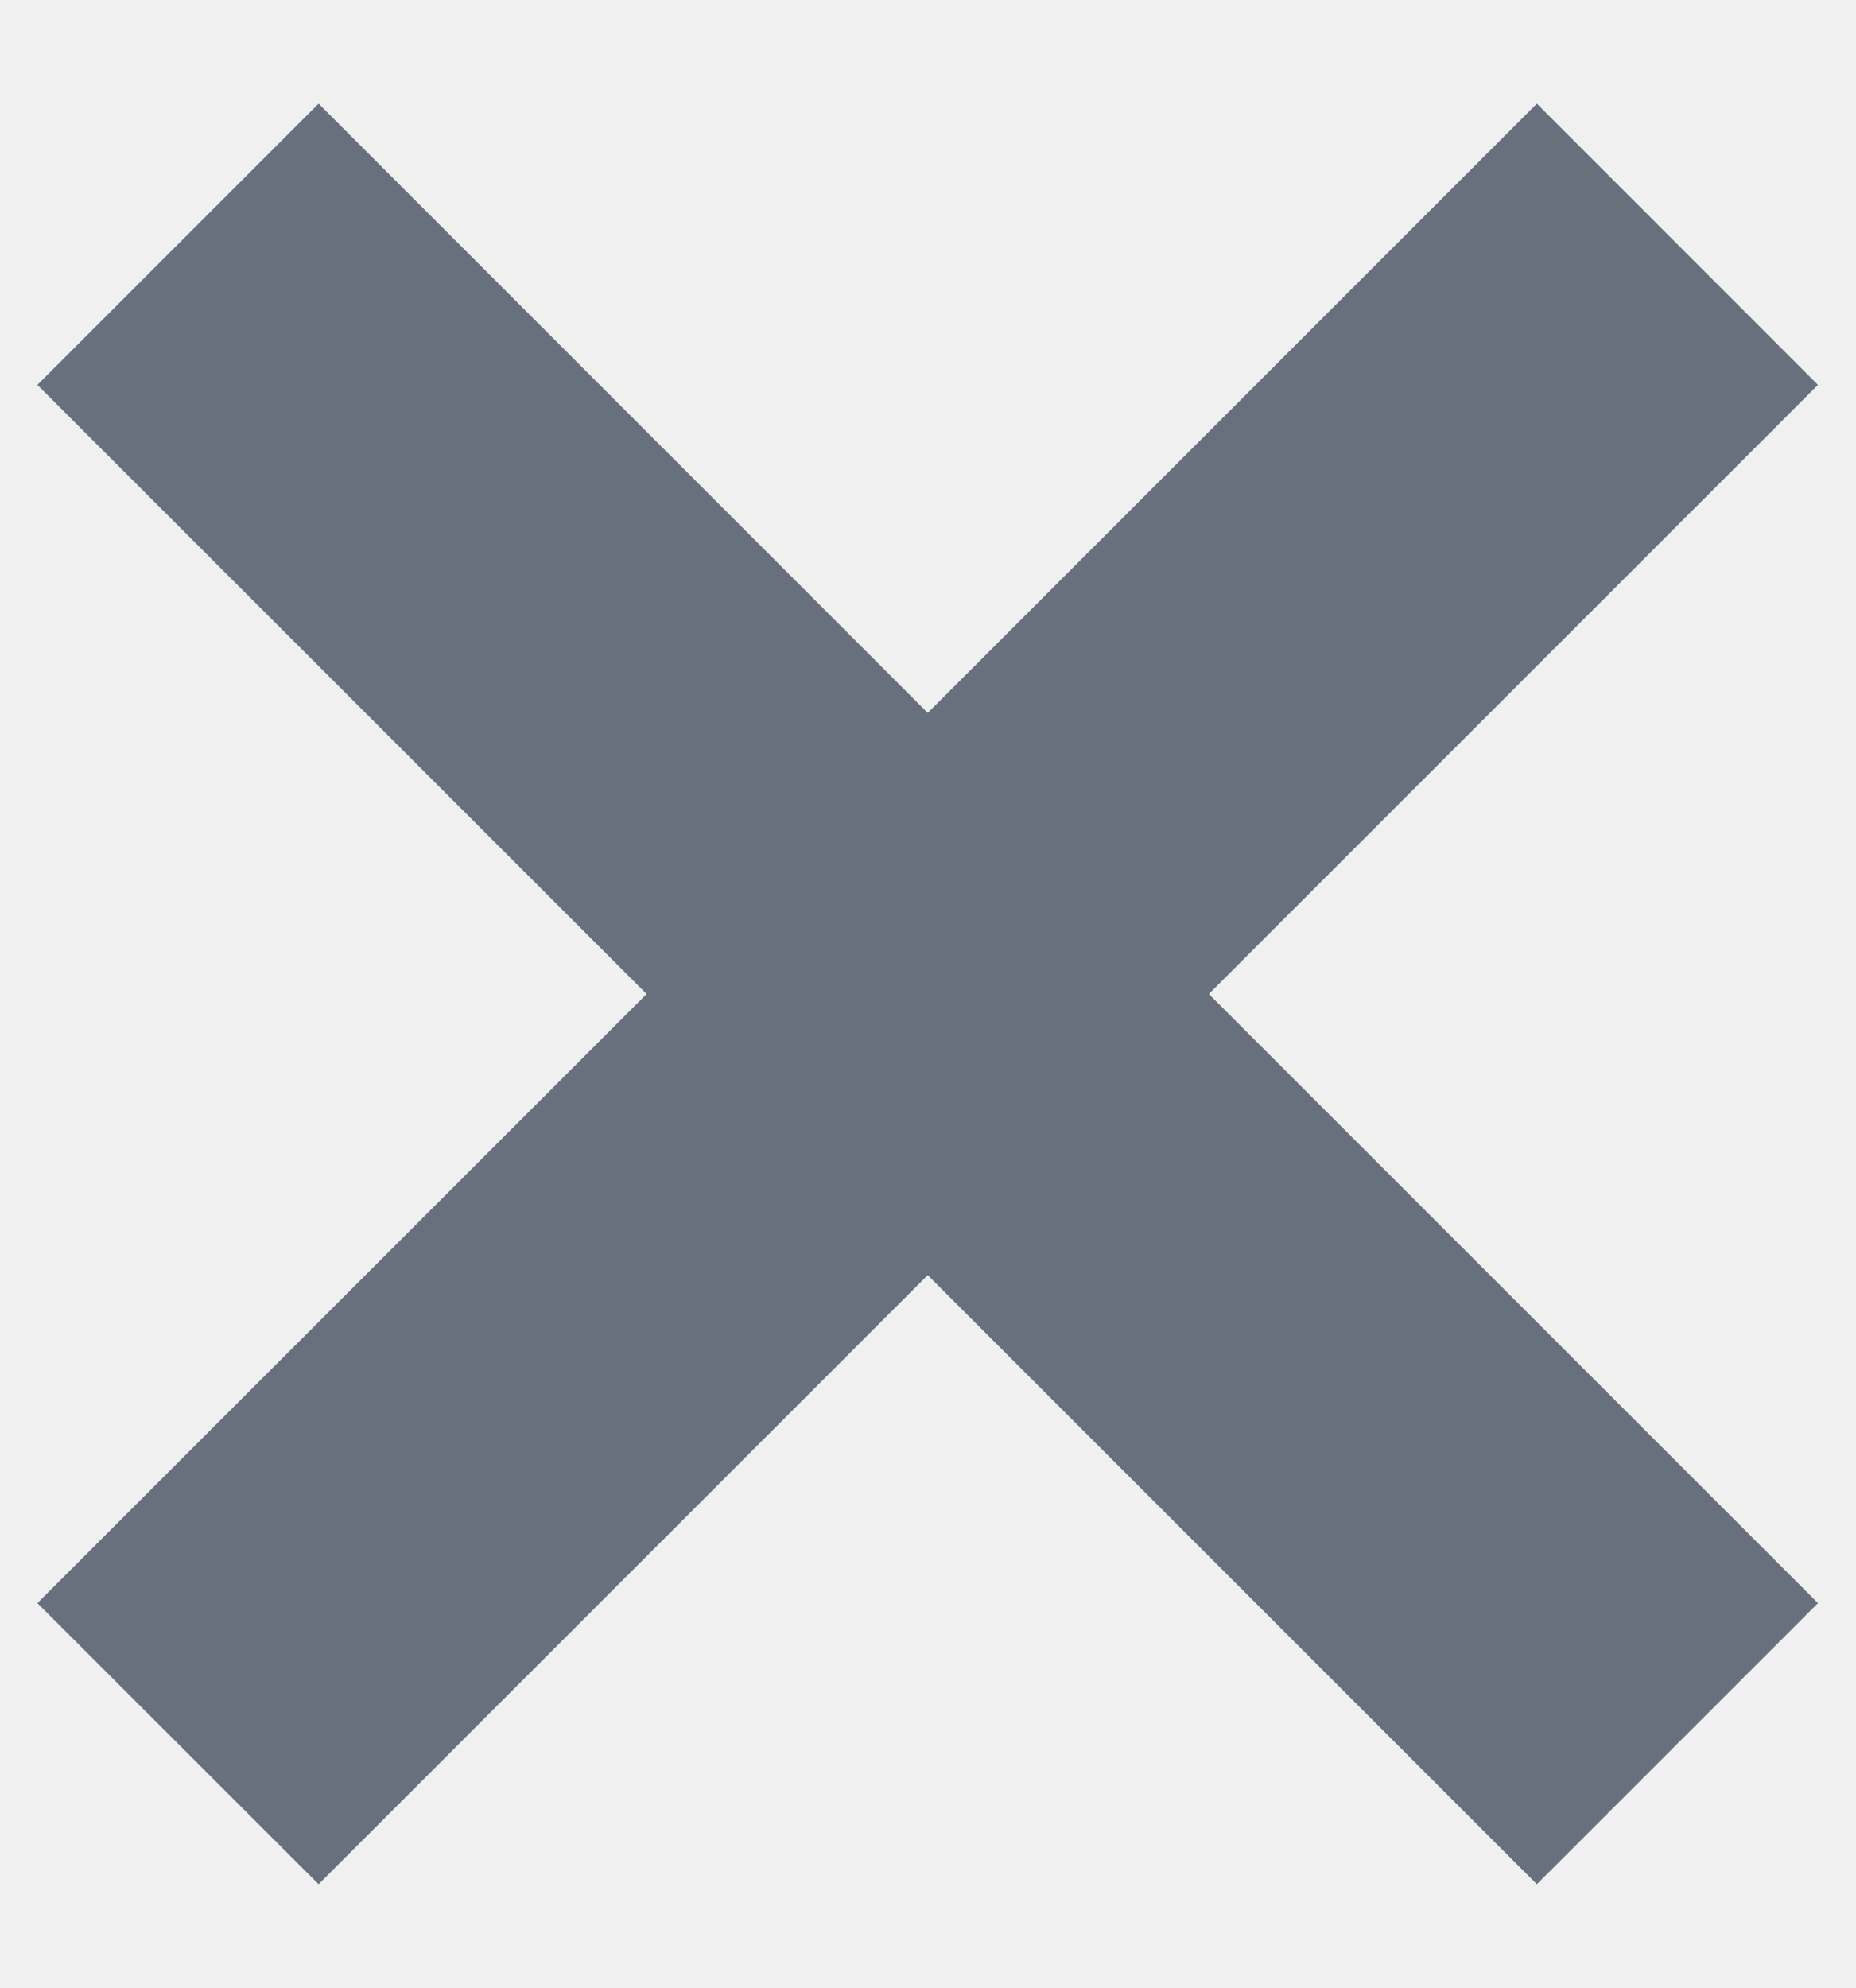
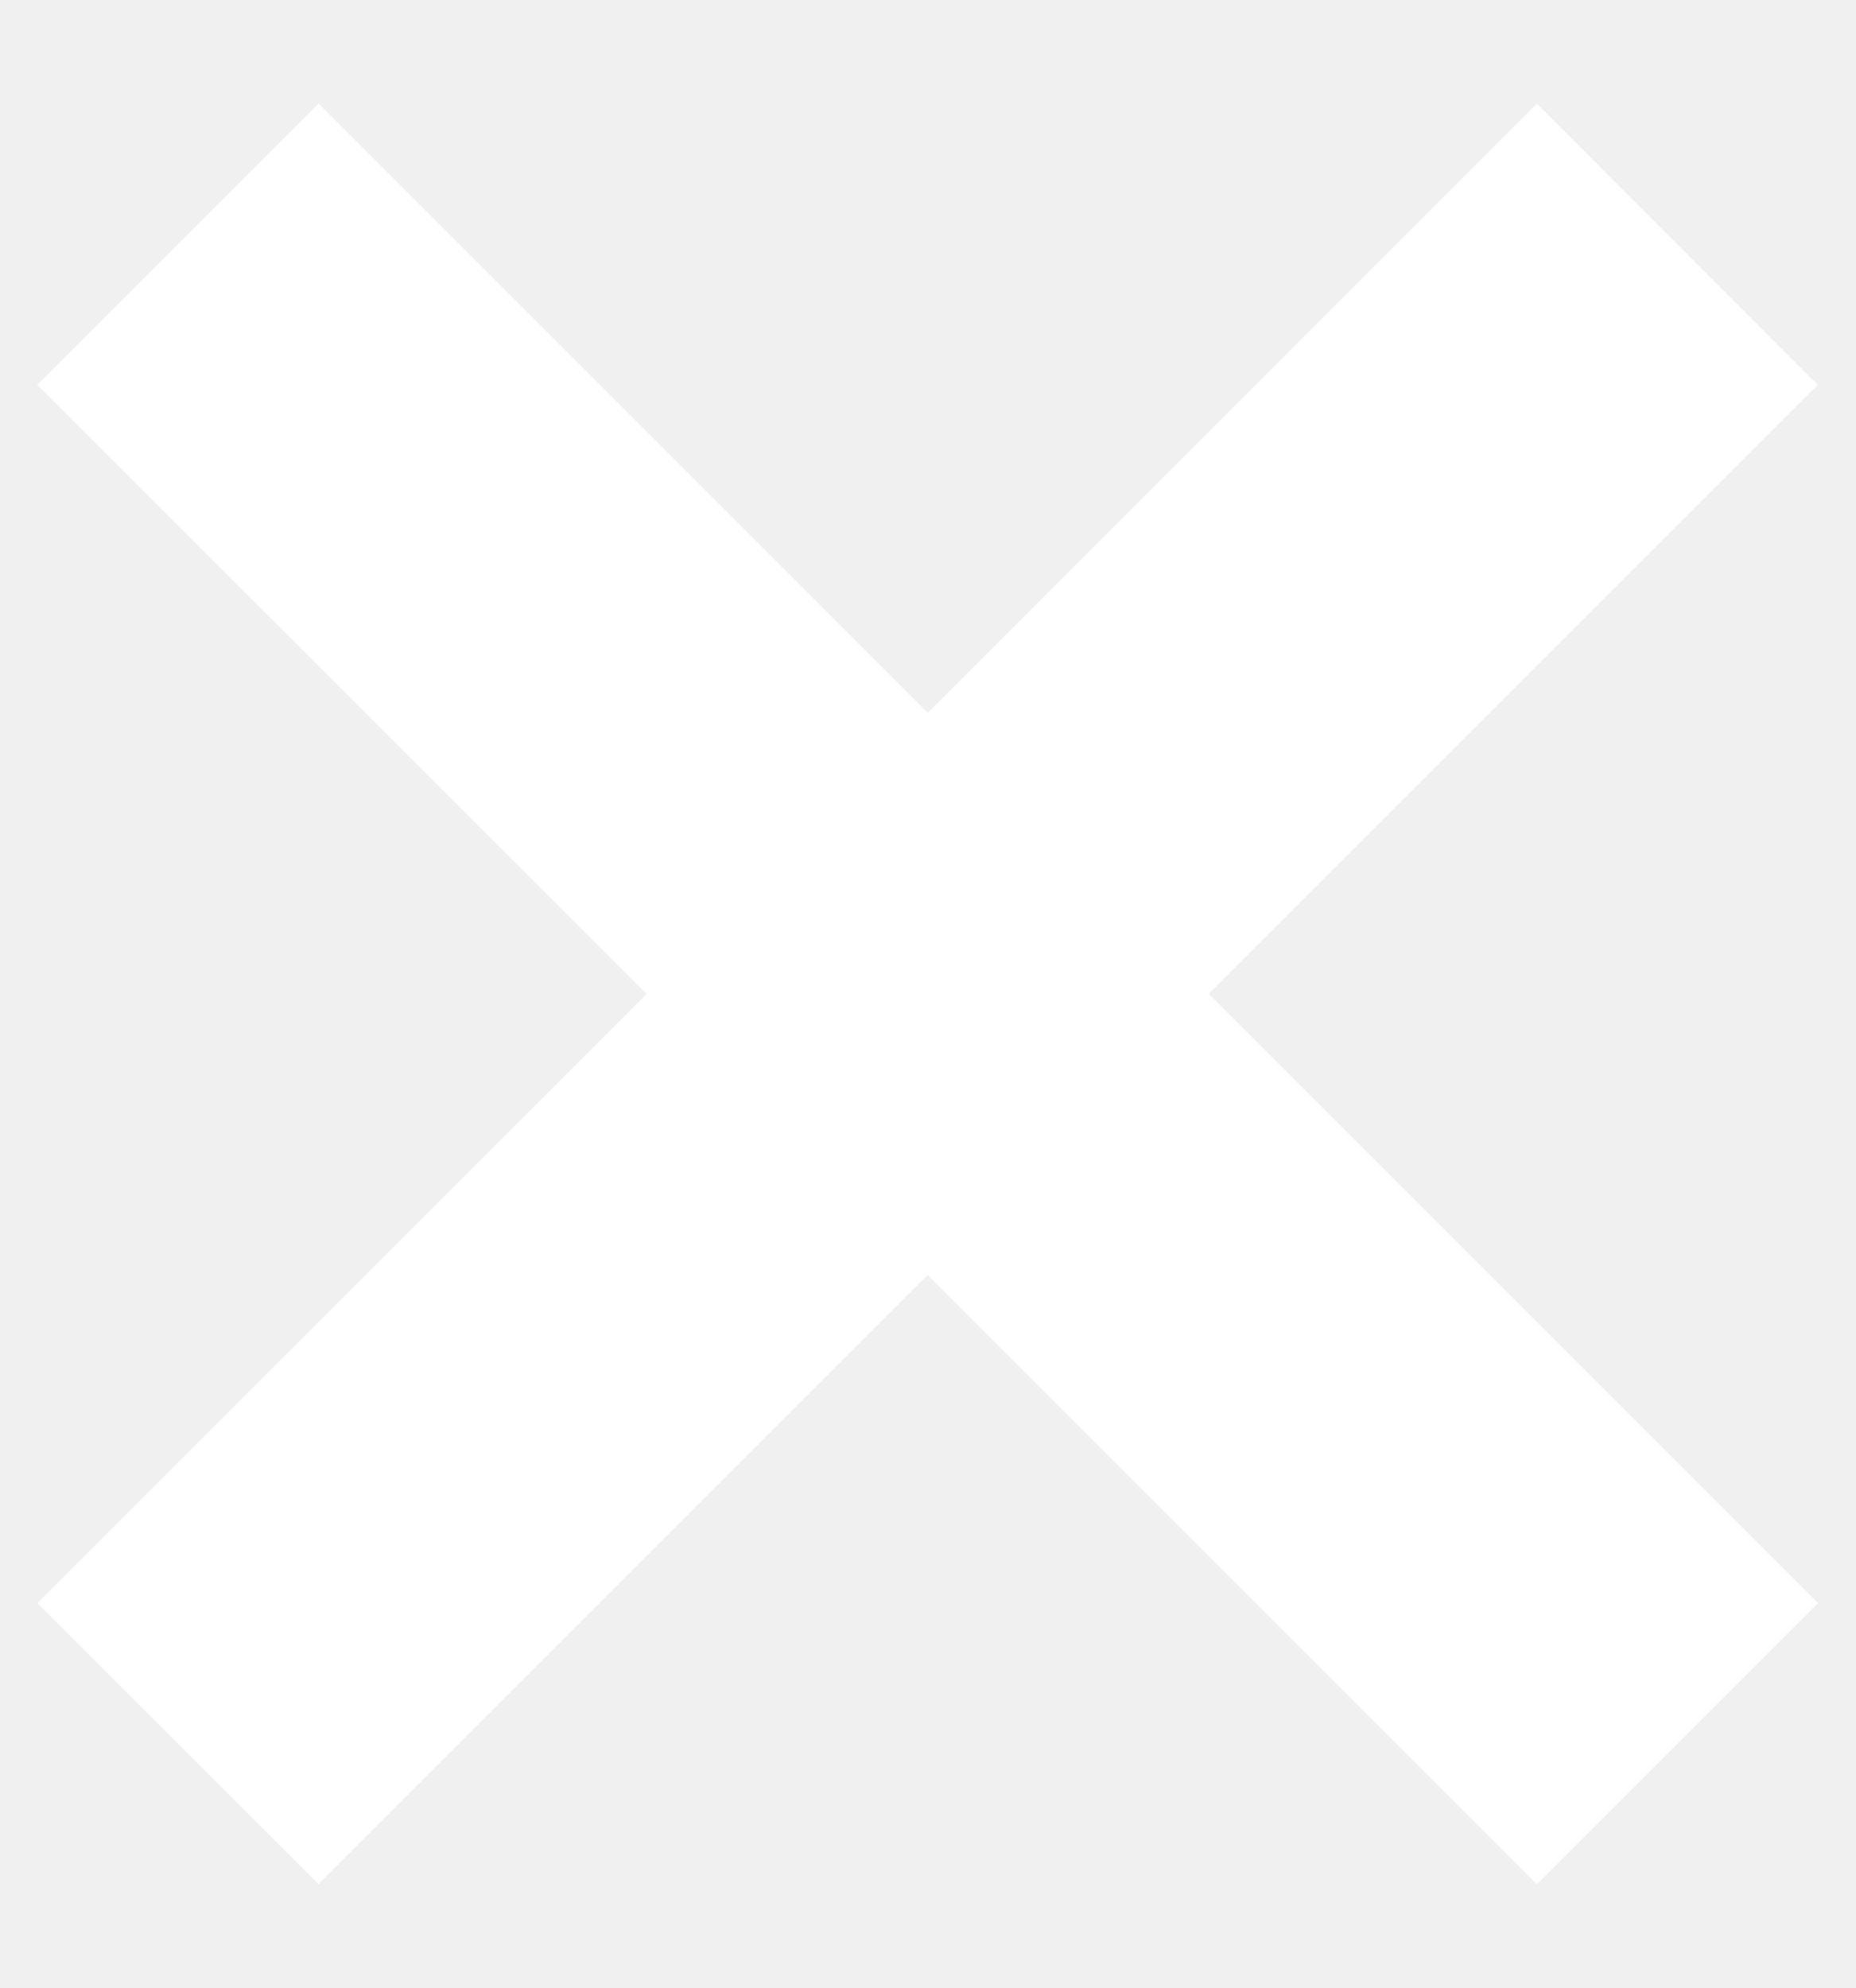
<svg xmlns="http://www.w3.org/2000/svg" width="14" height="15" viewBox="0 0 14 15" fill="none">
-   <path fill-rule="evenodd" clip-rule="evenodd" d="M7 5.379L2.404 0.782L0.282 2.904L4.879 7.5L0.282 12.096L2.404 14.217L7 9.621L11.596 14.217L13.717 12.096L9.121 7.5L13.717 2.904L11.596 0.782L7 5.379Z" fill="#69707D" />
+   <path fill-rule="evenodd" clip-rule="evenodd" d="M7 5.379L2.404 0.782L0.282 2.904L4.879 7.5L0.282 12.096L2.404 14.217L7 9.621L11.596 14.217L13.717 12.096L9.121 7.5L13.717 2.904L11.596 0.782L7 5.379Z" fill="#fff   " />
</svg>
